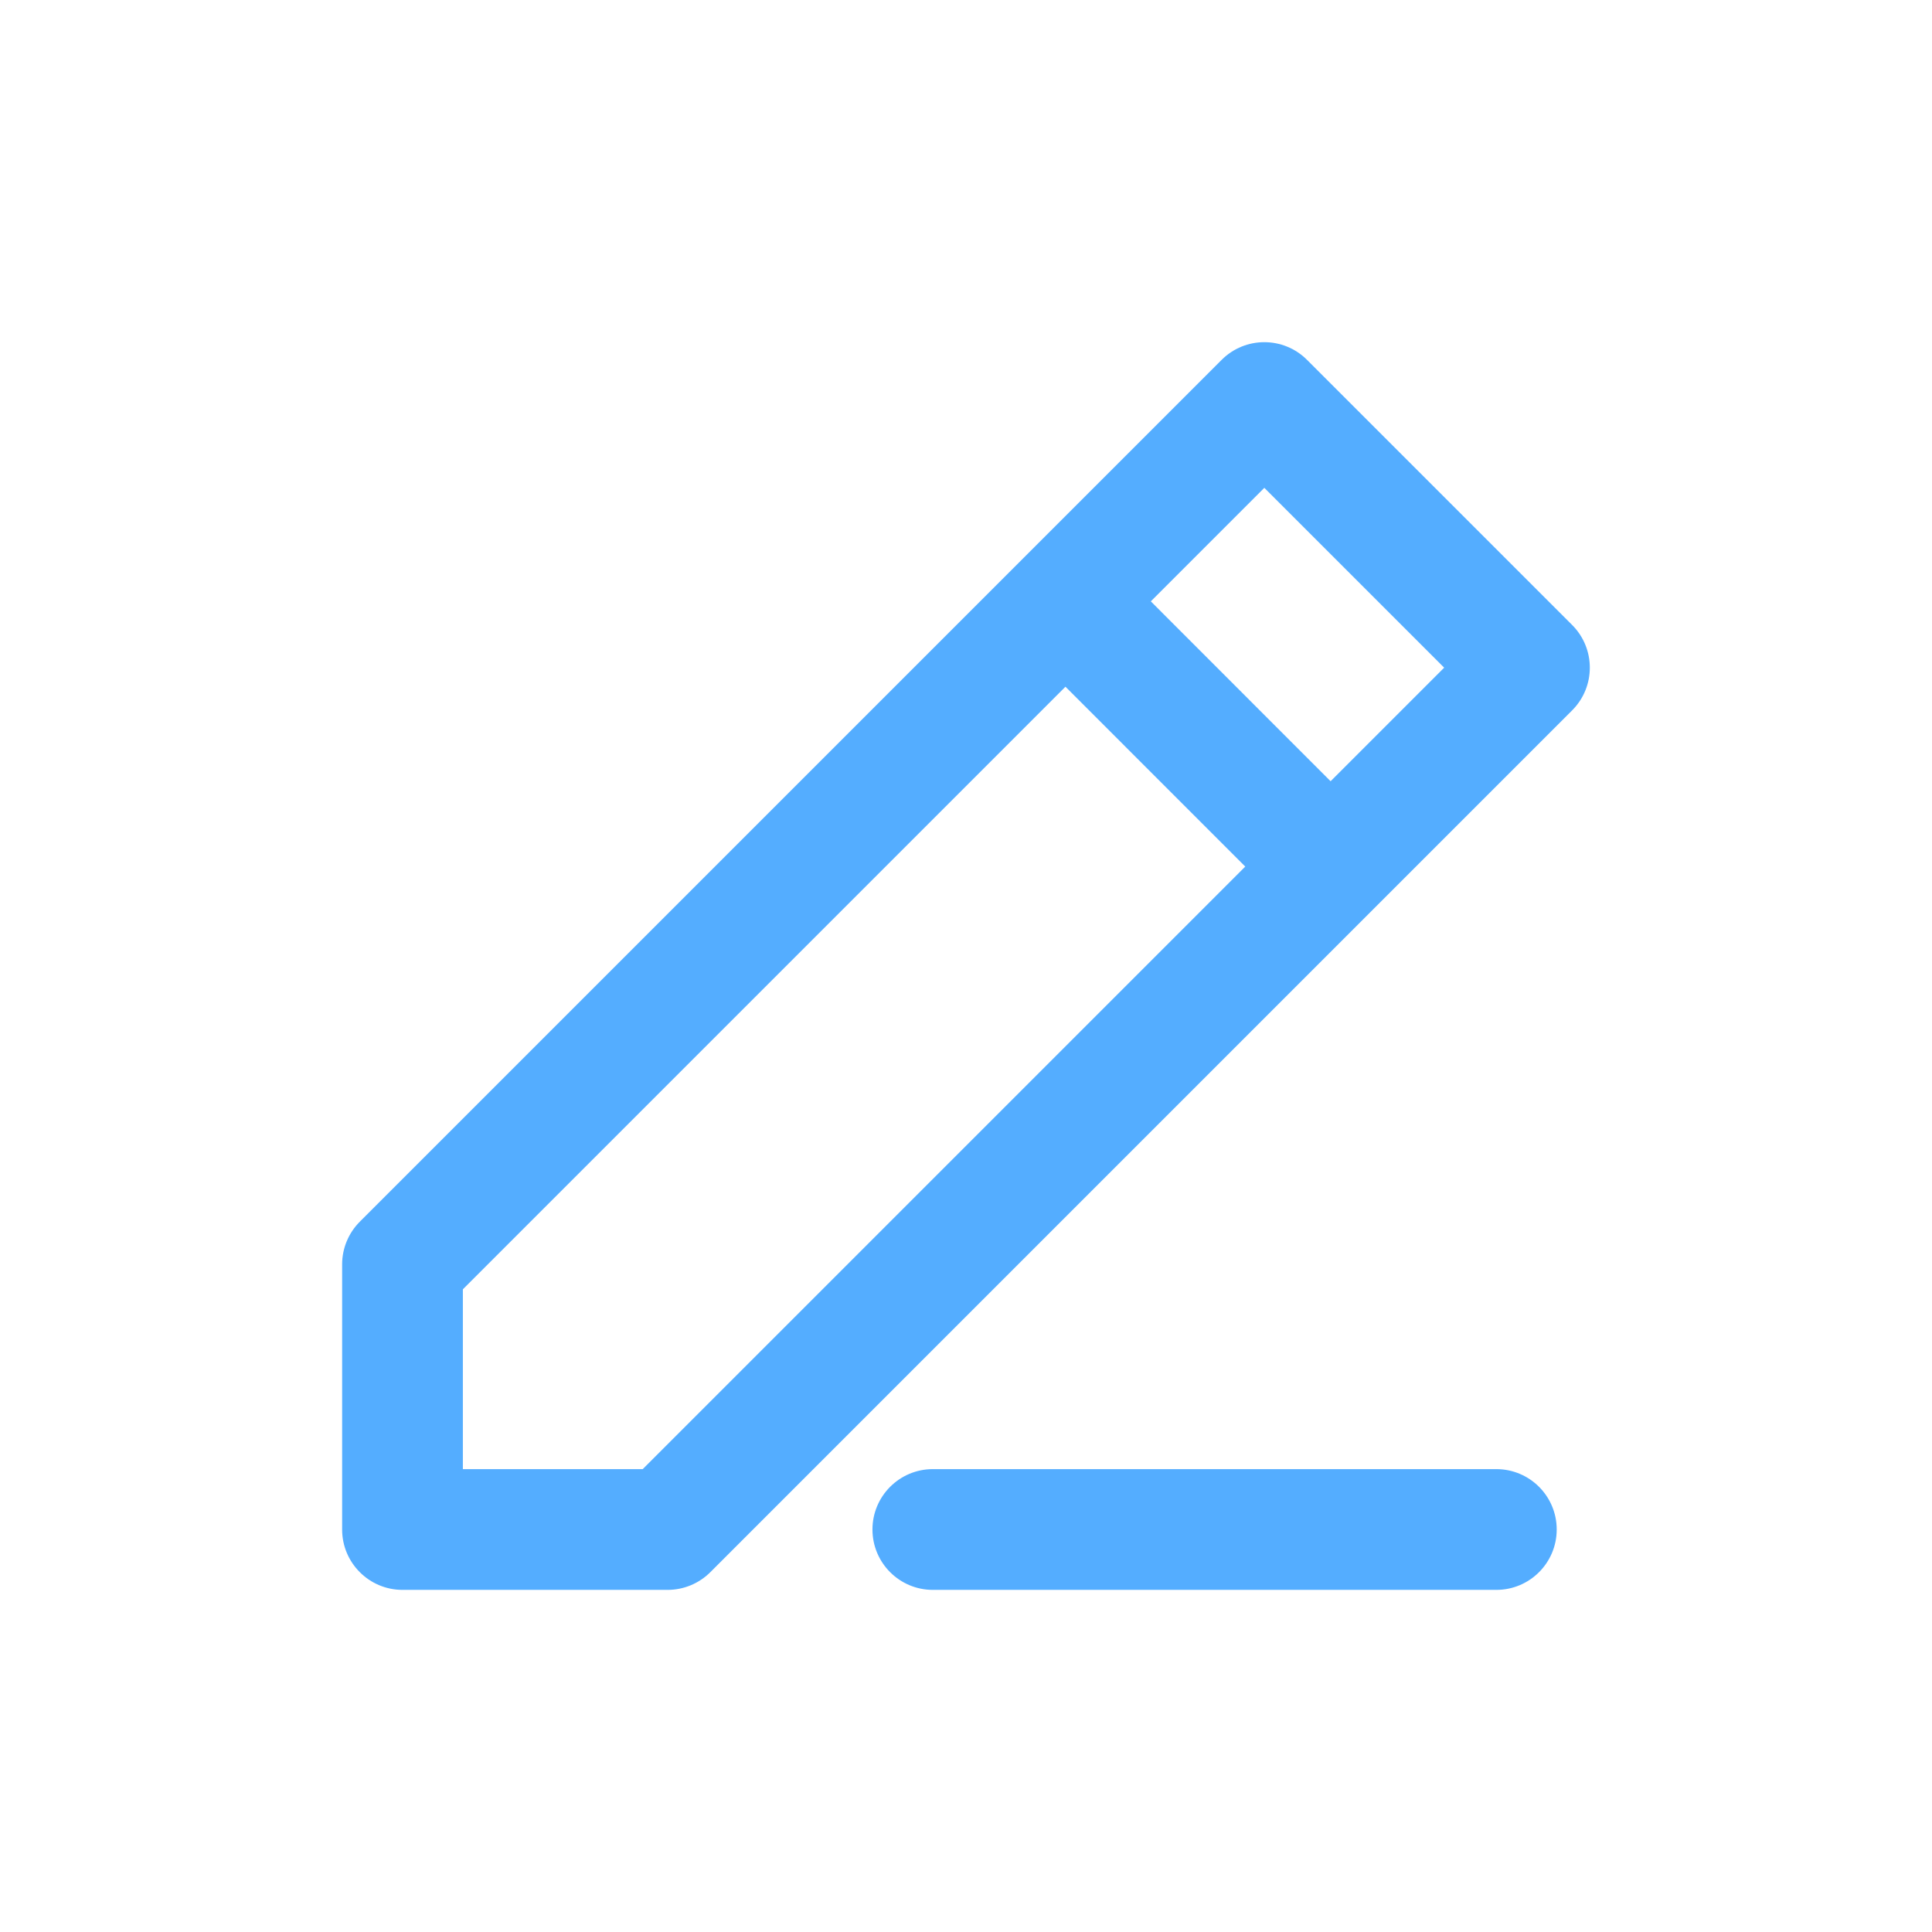
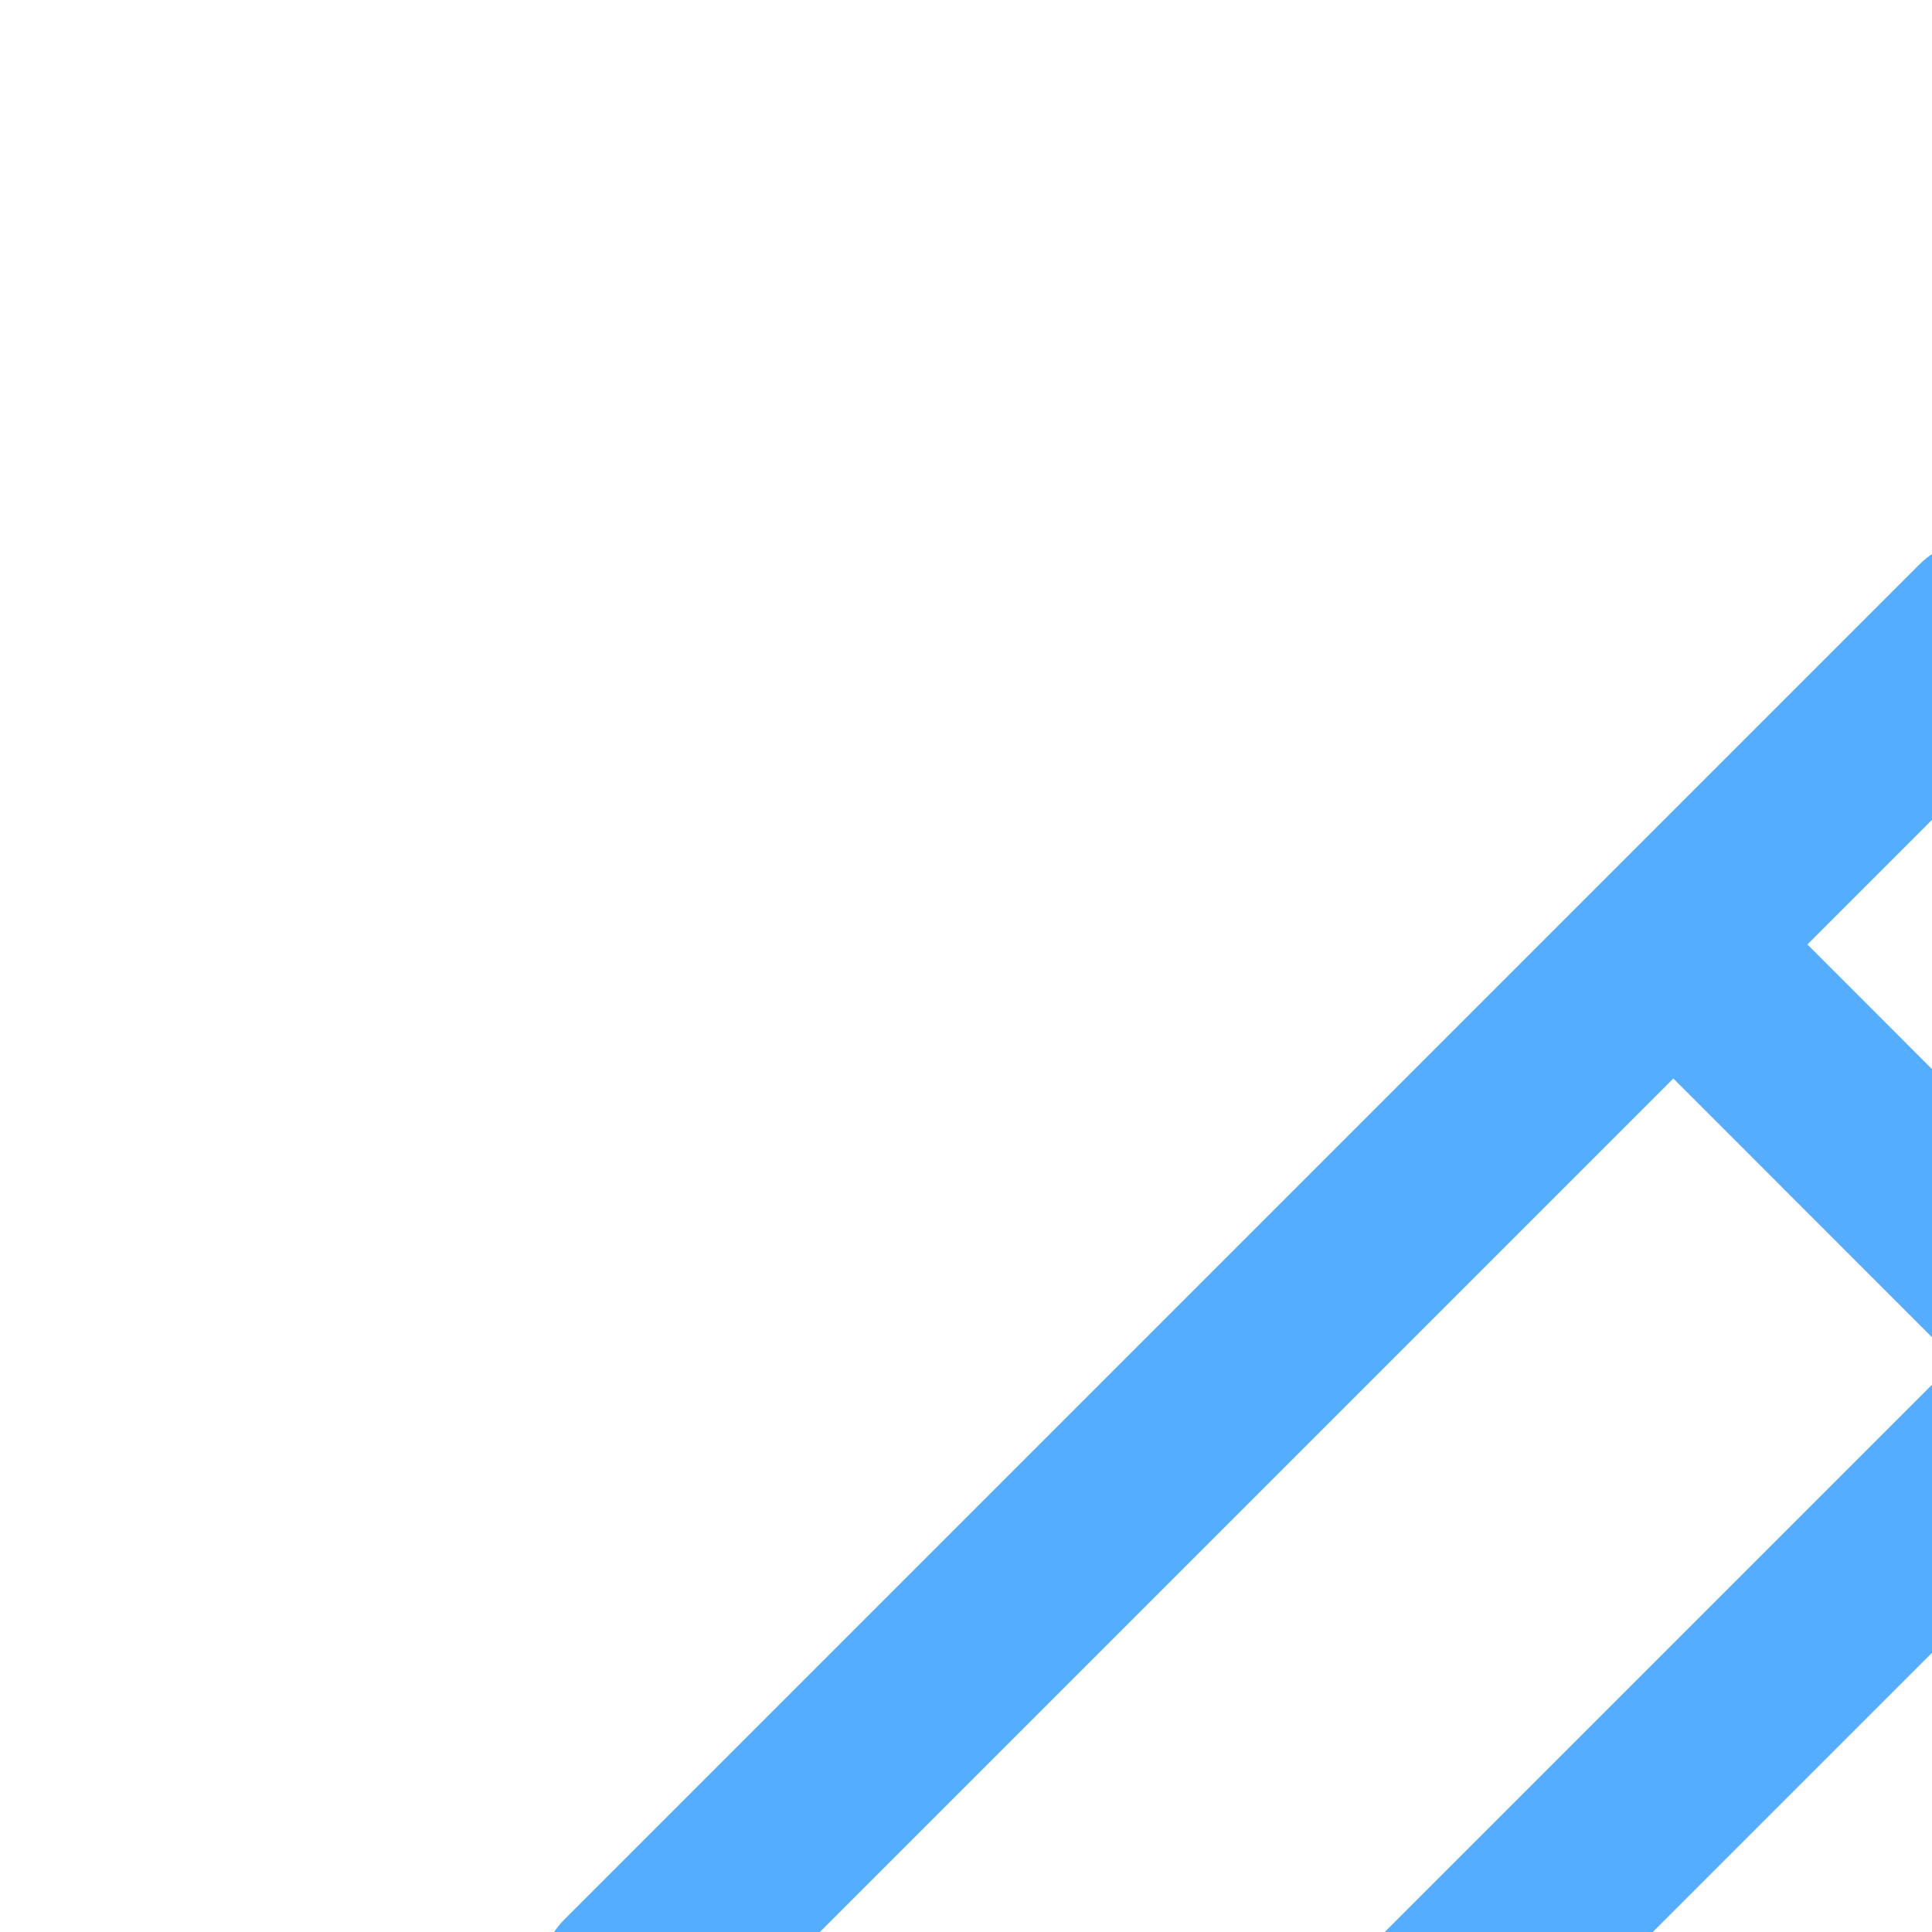
- <svg xmlns="http://www.w3.org/2000/svg" width="24" height="24" fill="none">
+ <svg xmlns="http://www.w3.org/2000/svg">
  <path d="m5 15.706-.53-.53a.75.75 0 0 0-.22.53H5ZM15.706 5l.53-.53a.75.75 0 0 0-1.06 0l.53.53ZM19 8.294l.53.53a.75.75 0 0 0 0-1.06l-.53.53ZM8.294 19v.75a.75.75 0 0 0 .53-.22l-.53-.53ZM5 19h-.75c0 .414.336.75.75.75V19Zm6.588-.75a.75.75 0 0 0 0 1.5v-1.5Zm7 1.5a.75.75 0 0 0 0-1.5v1.5ZM5.53 16.236 16.236 5.53l-1.06-1.06L4.47 15.176l1.06 1.06ZM15.176 5.53l3.294 3.294 1.06-1.06-3.294-3.294-1.06 1.06Zm3.294 2.234L7.764 18.47l1.06 1.06L19.53 8.824l-1.06-1.06ZM8.294 18.25H5v1.5h3.294v-1.5ZM5.75 19v-3.294h-1.5V19h1.5Zm6.955-11 3.294 3.295 1.06-1.06-3.293-3.295L12.705 8Zm-1.117 11.75h7v-1.5h-7v1.5Z" fill="#54ADFF" />
</svg>
